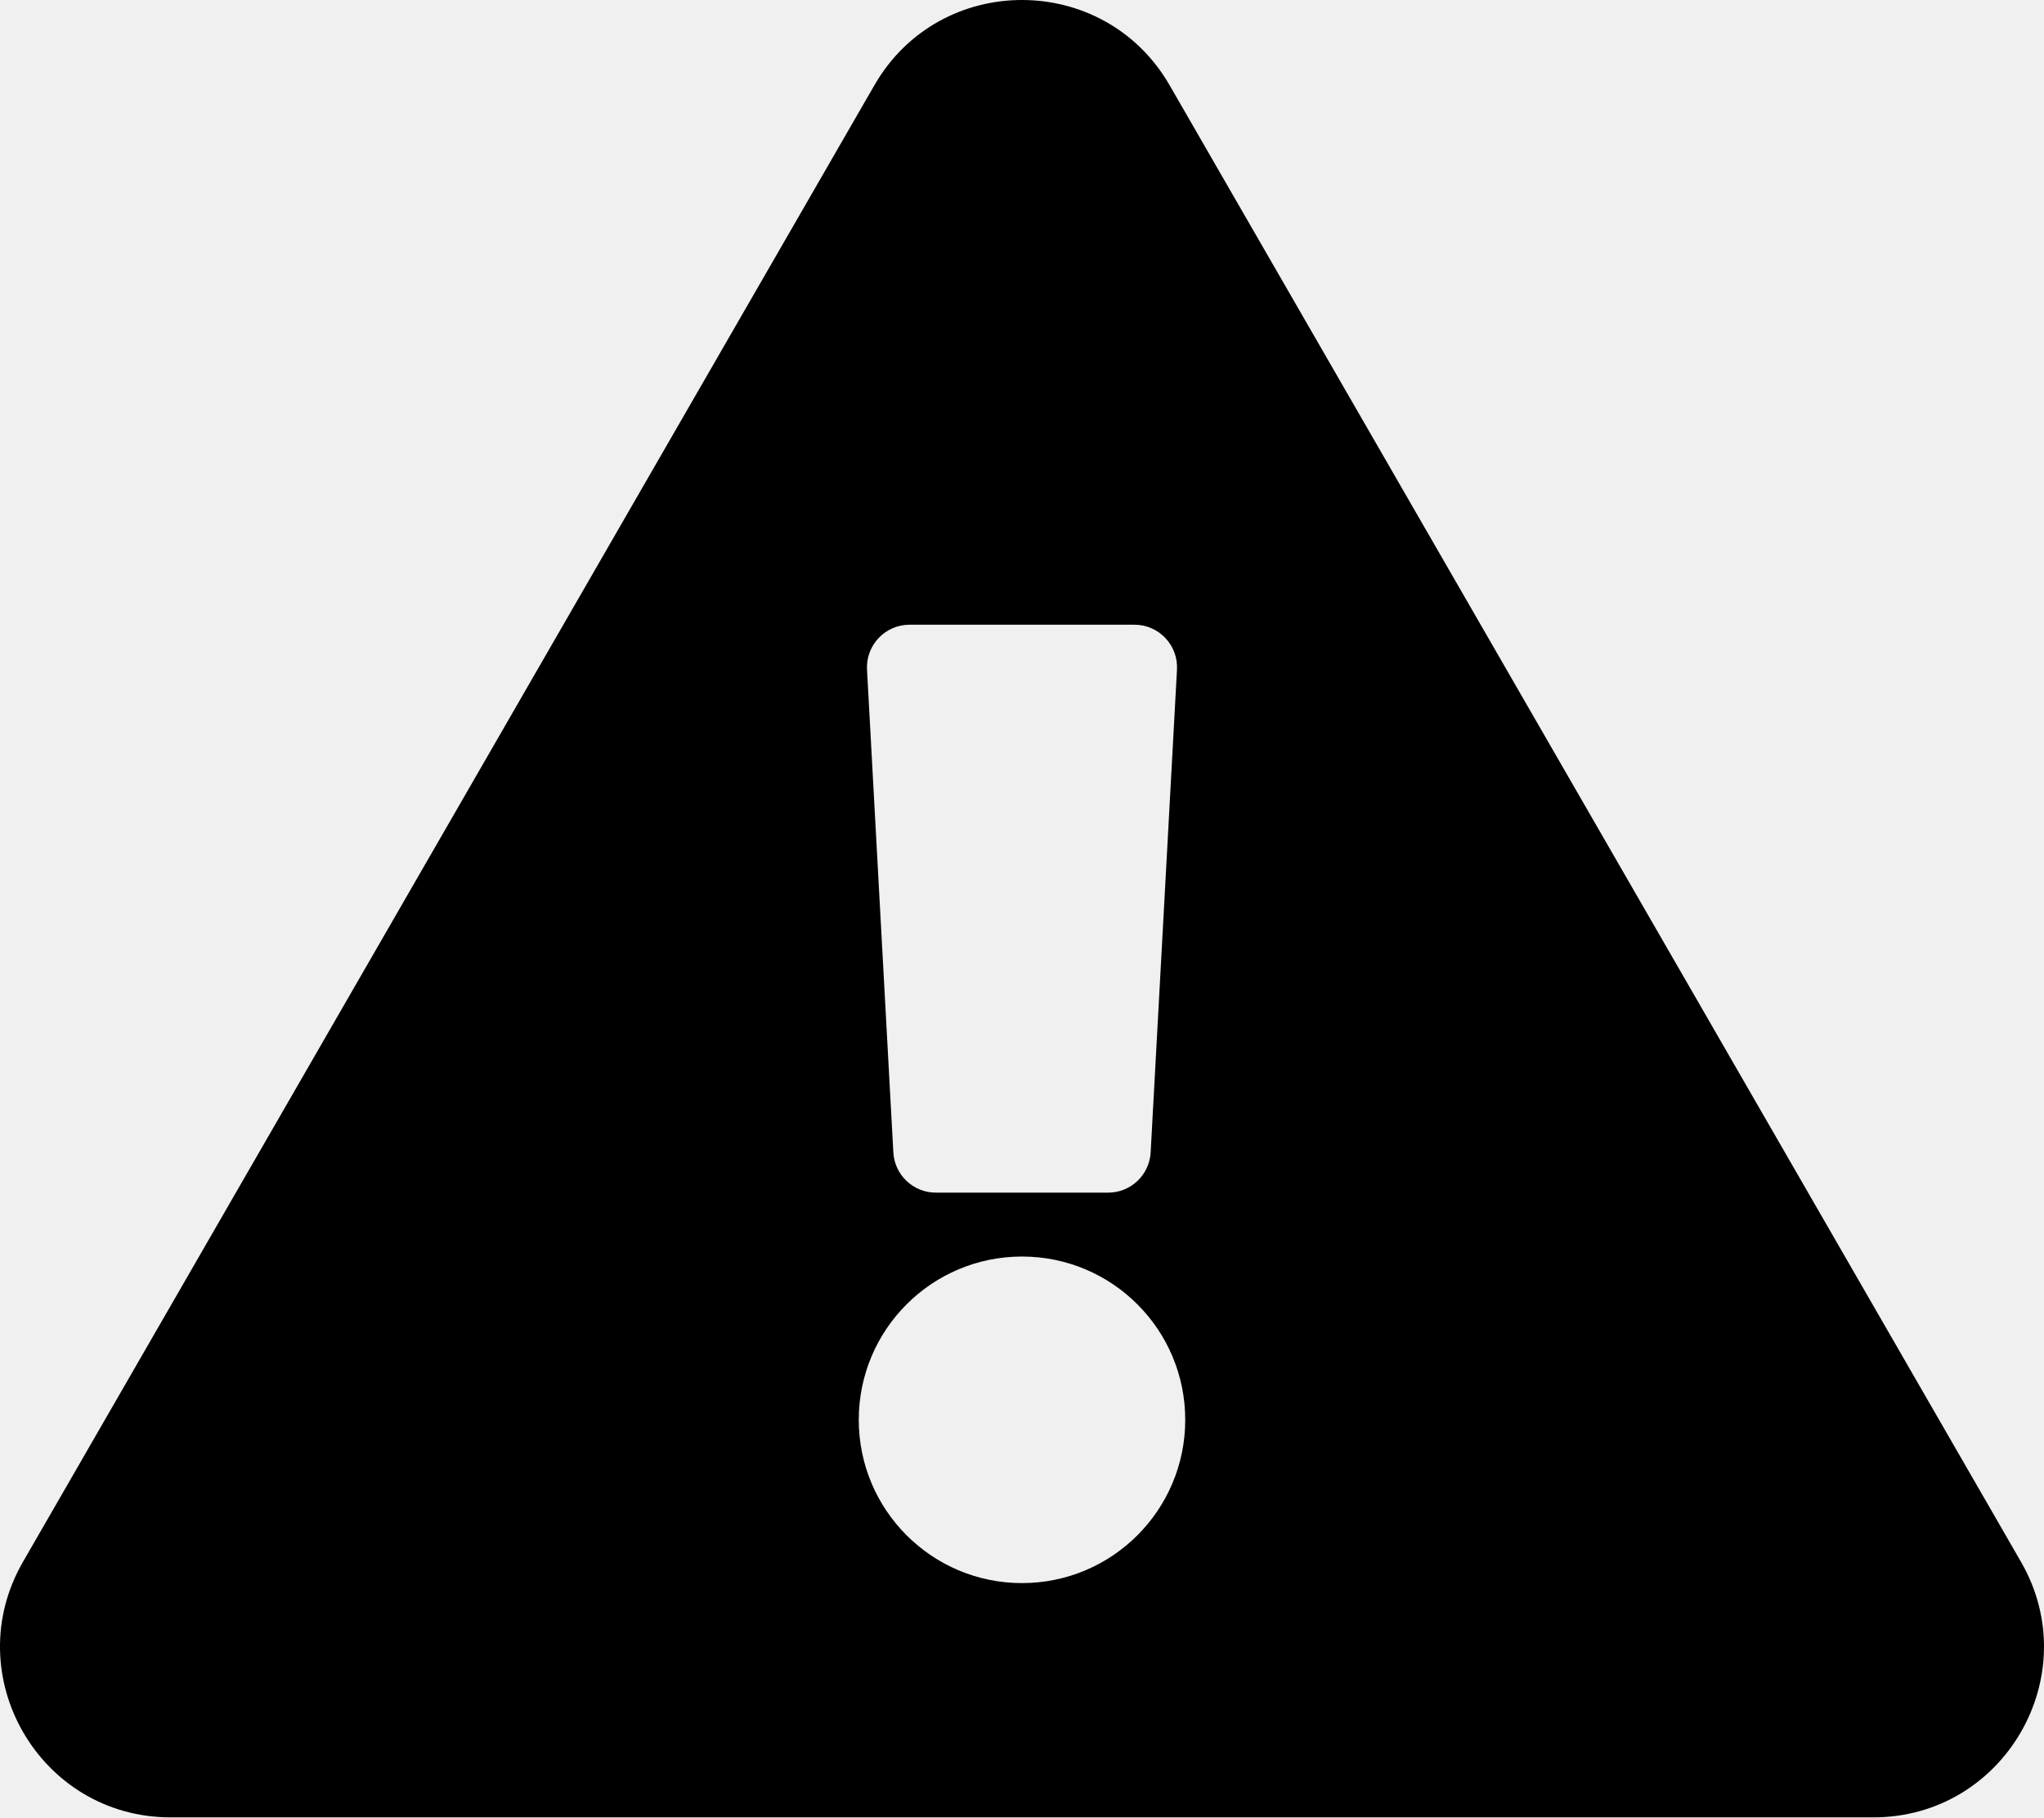
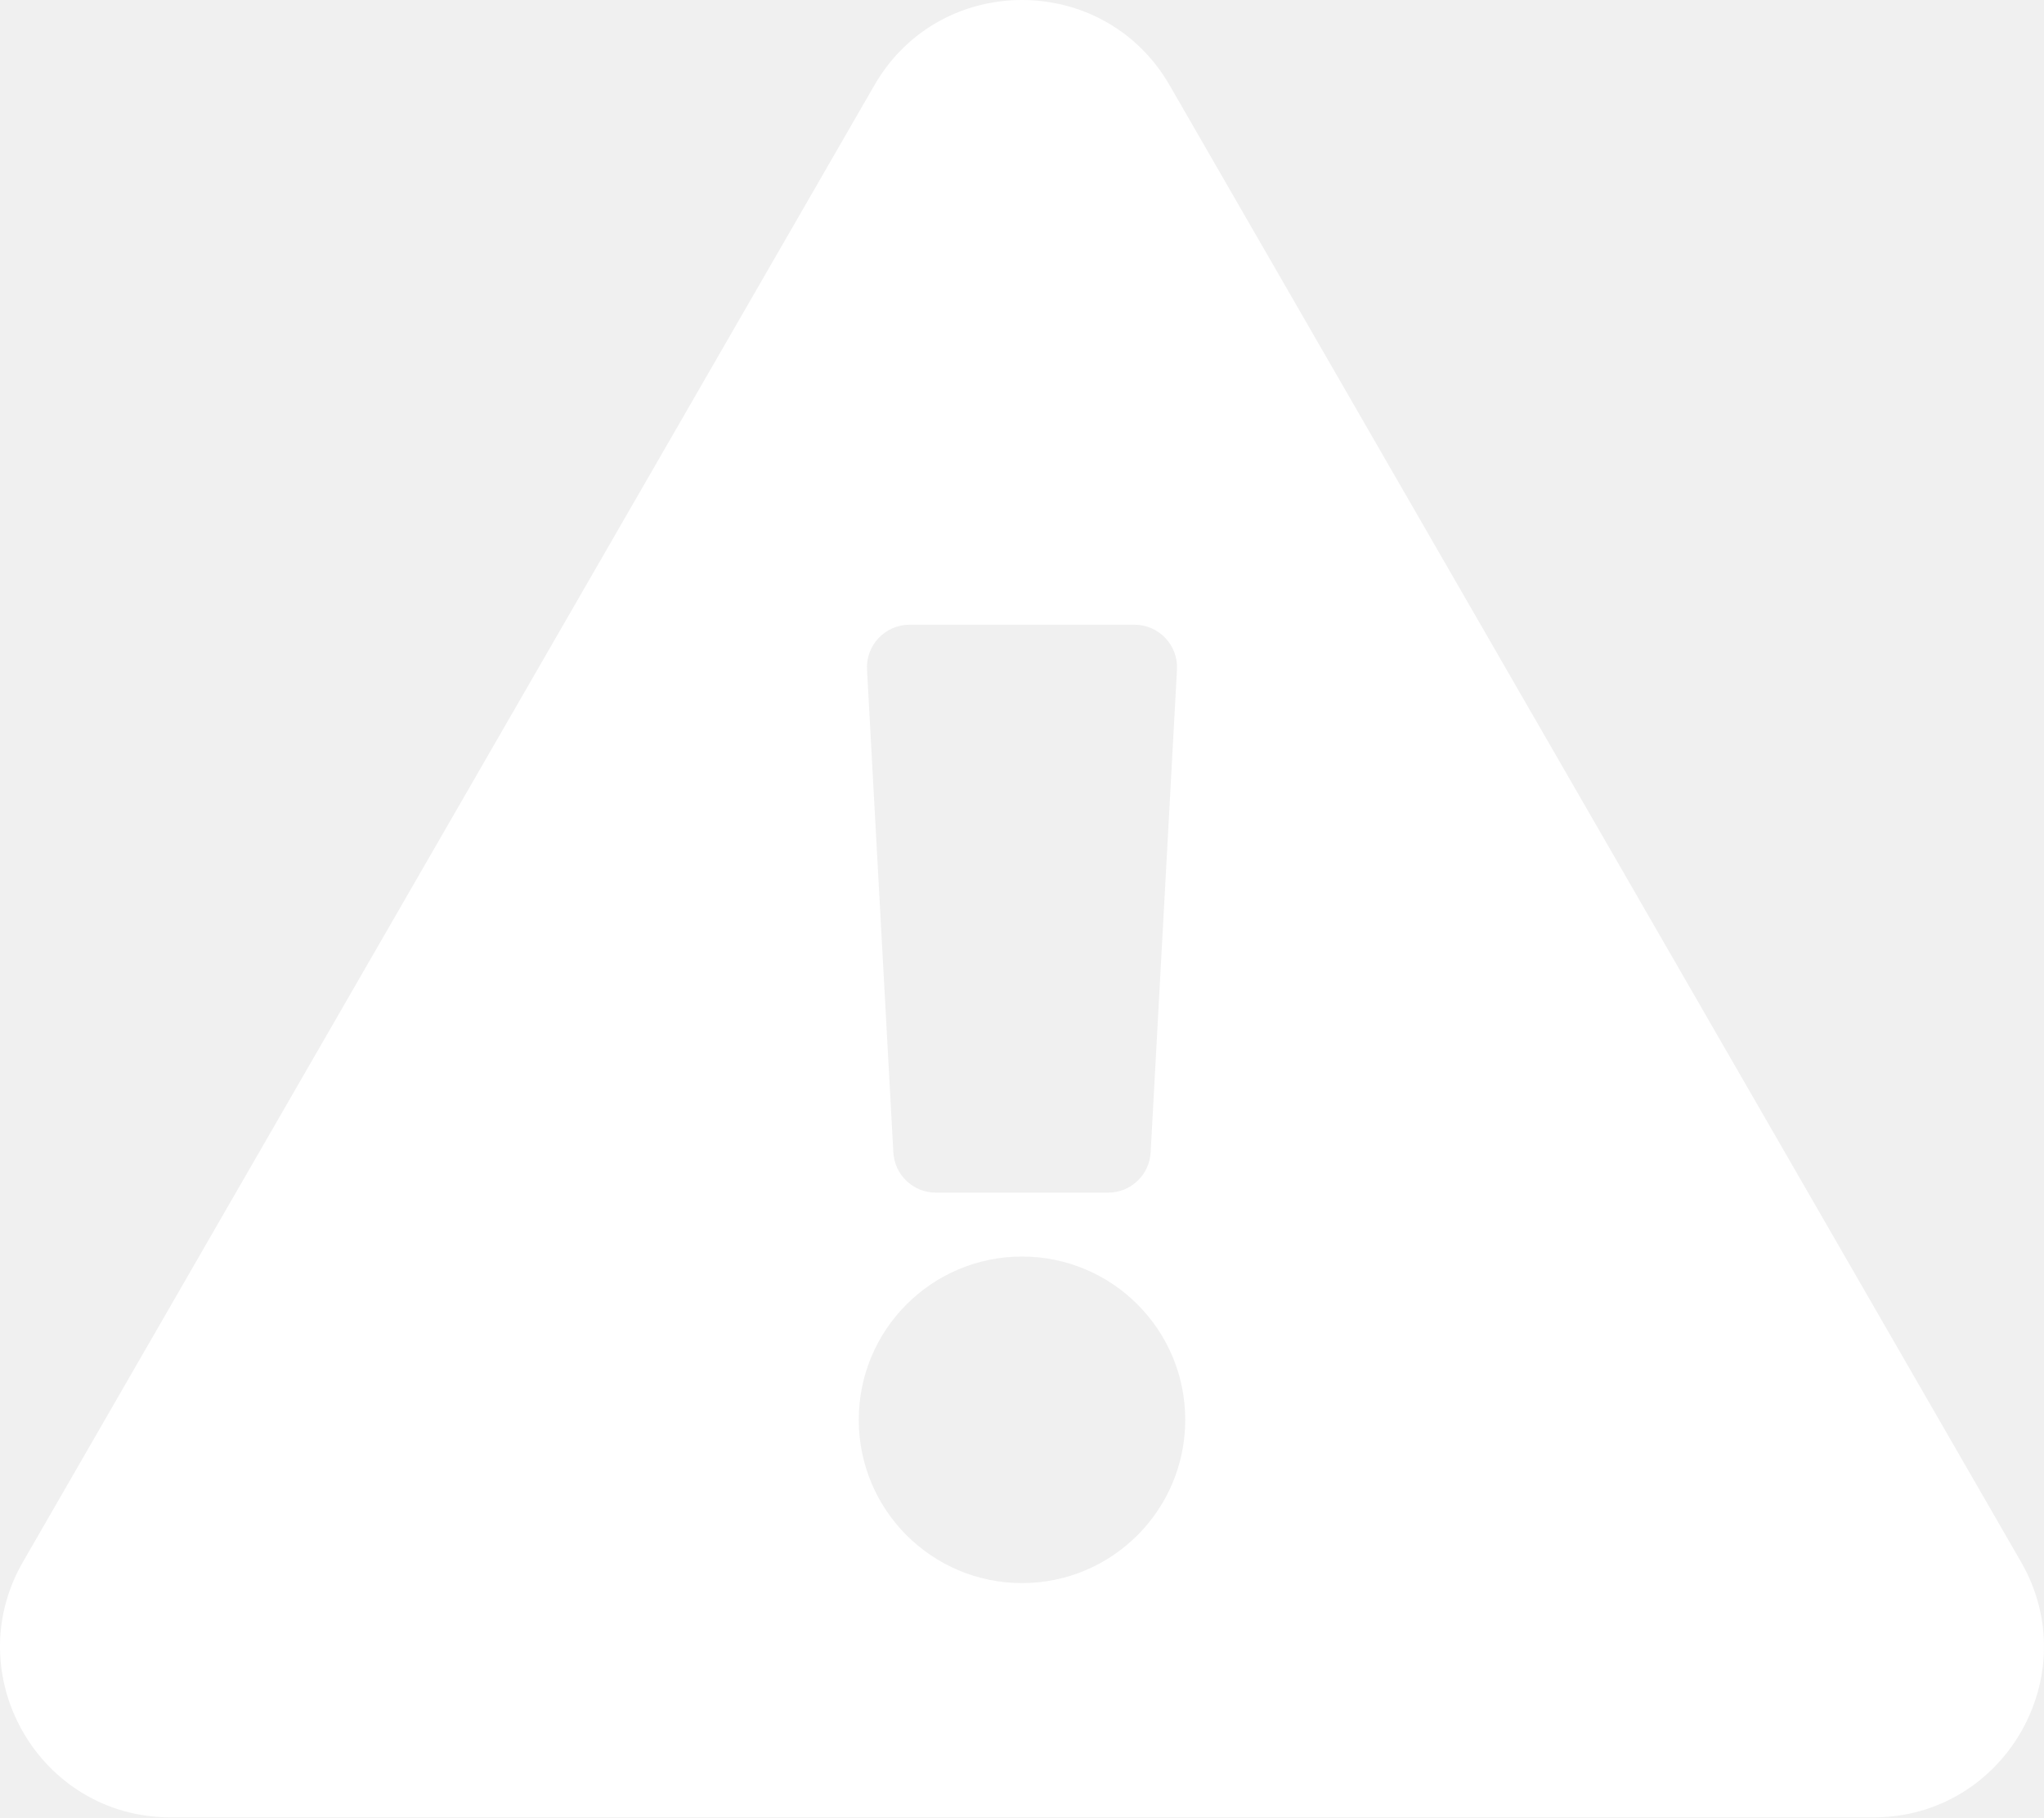
<svg xmlns="http://www.w3.org/2000/svg" viewBox="0 0 576 512">
-   <path d="M569.517 440.013C587.975 472.007 564.806 512 527.94 512H48.054c-36.937 0-59.999-40.055-41.577-71.987L246.423 23.985c18.467-32.009 64.72-31.951 83.154 0l239.94 416.028zM288 354c-25.405 0-46 20.595-46 46s20.595 46 46 46 46-20.595 46-46-20.595-46-46-46zm-43.673-165.346l7.418 136c.347 6.364 5.609 11.346 11.982 11.346h48.546c6.373 0 11.635-4.982 11.982-11.346l7.418-136c.375-6.874-5.098-12.654-11.982-12.654h-63.383c-6.884 0-12.356 5.78-11.981 12.654z" />
+   <path d="M569.517 440.013C587.975 472.007 564.806 512 527.94 512H48.054c-36.937 0-59.999-40.055-41.577-71.987L246.423 23.985c18.467-32.009 64.72-31.951 83.154 0l239.94 416.028zM288 354c-25.405 0-46 20.595-46 46s20.595 46 46 46 46-20.595 46-46-20.595-46-46-46zm-43.673-165.346l7.418 136c.347 6.364 5.609 11.346 11.982 11.346h48.546c6.373 0 11.635-4.982 11.982-11.346l7.418-136c.375-6.874-5.098-12.654-11.982-12.654h-63.383c-6.884 0-12.356 5.78-11.981 12.654z" style="fill:white;" />
</svg>
